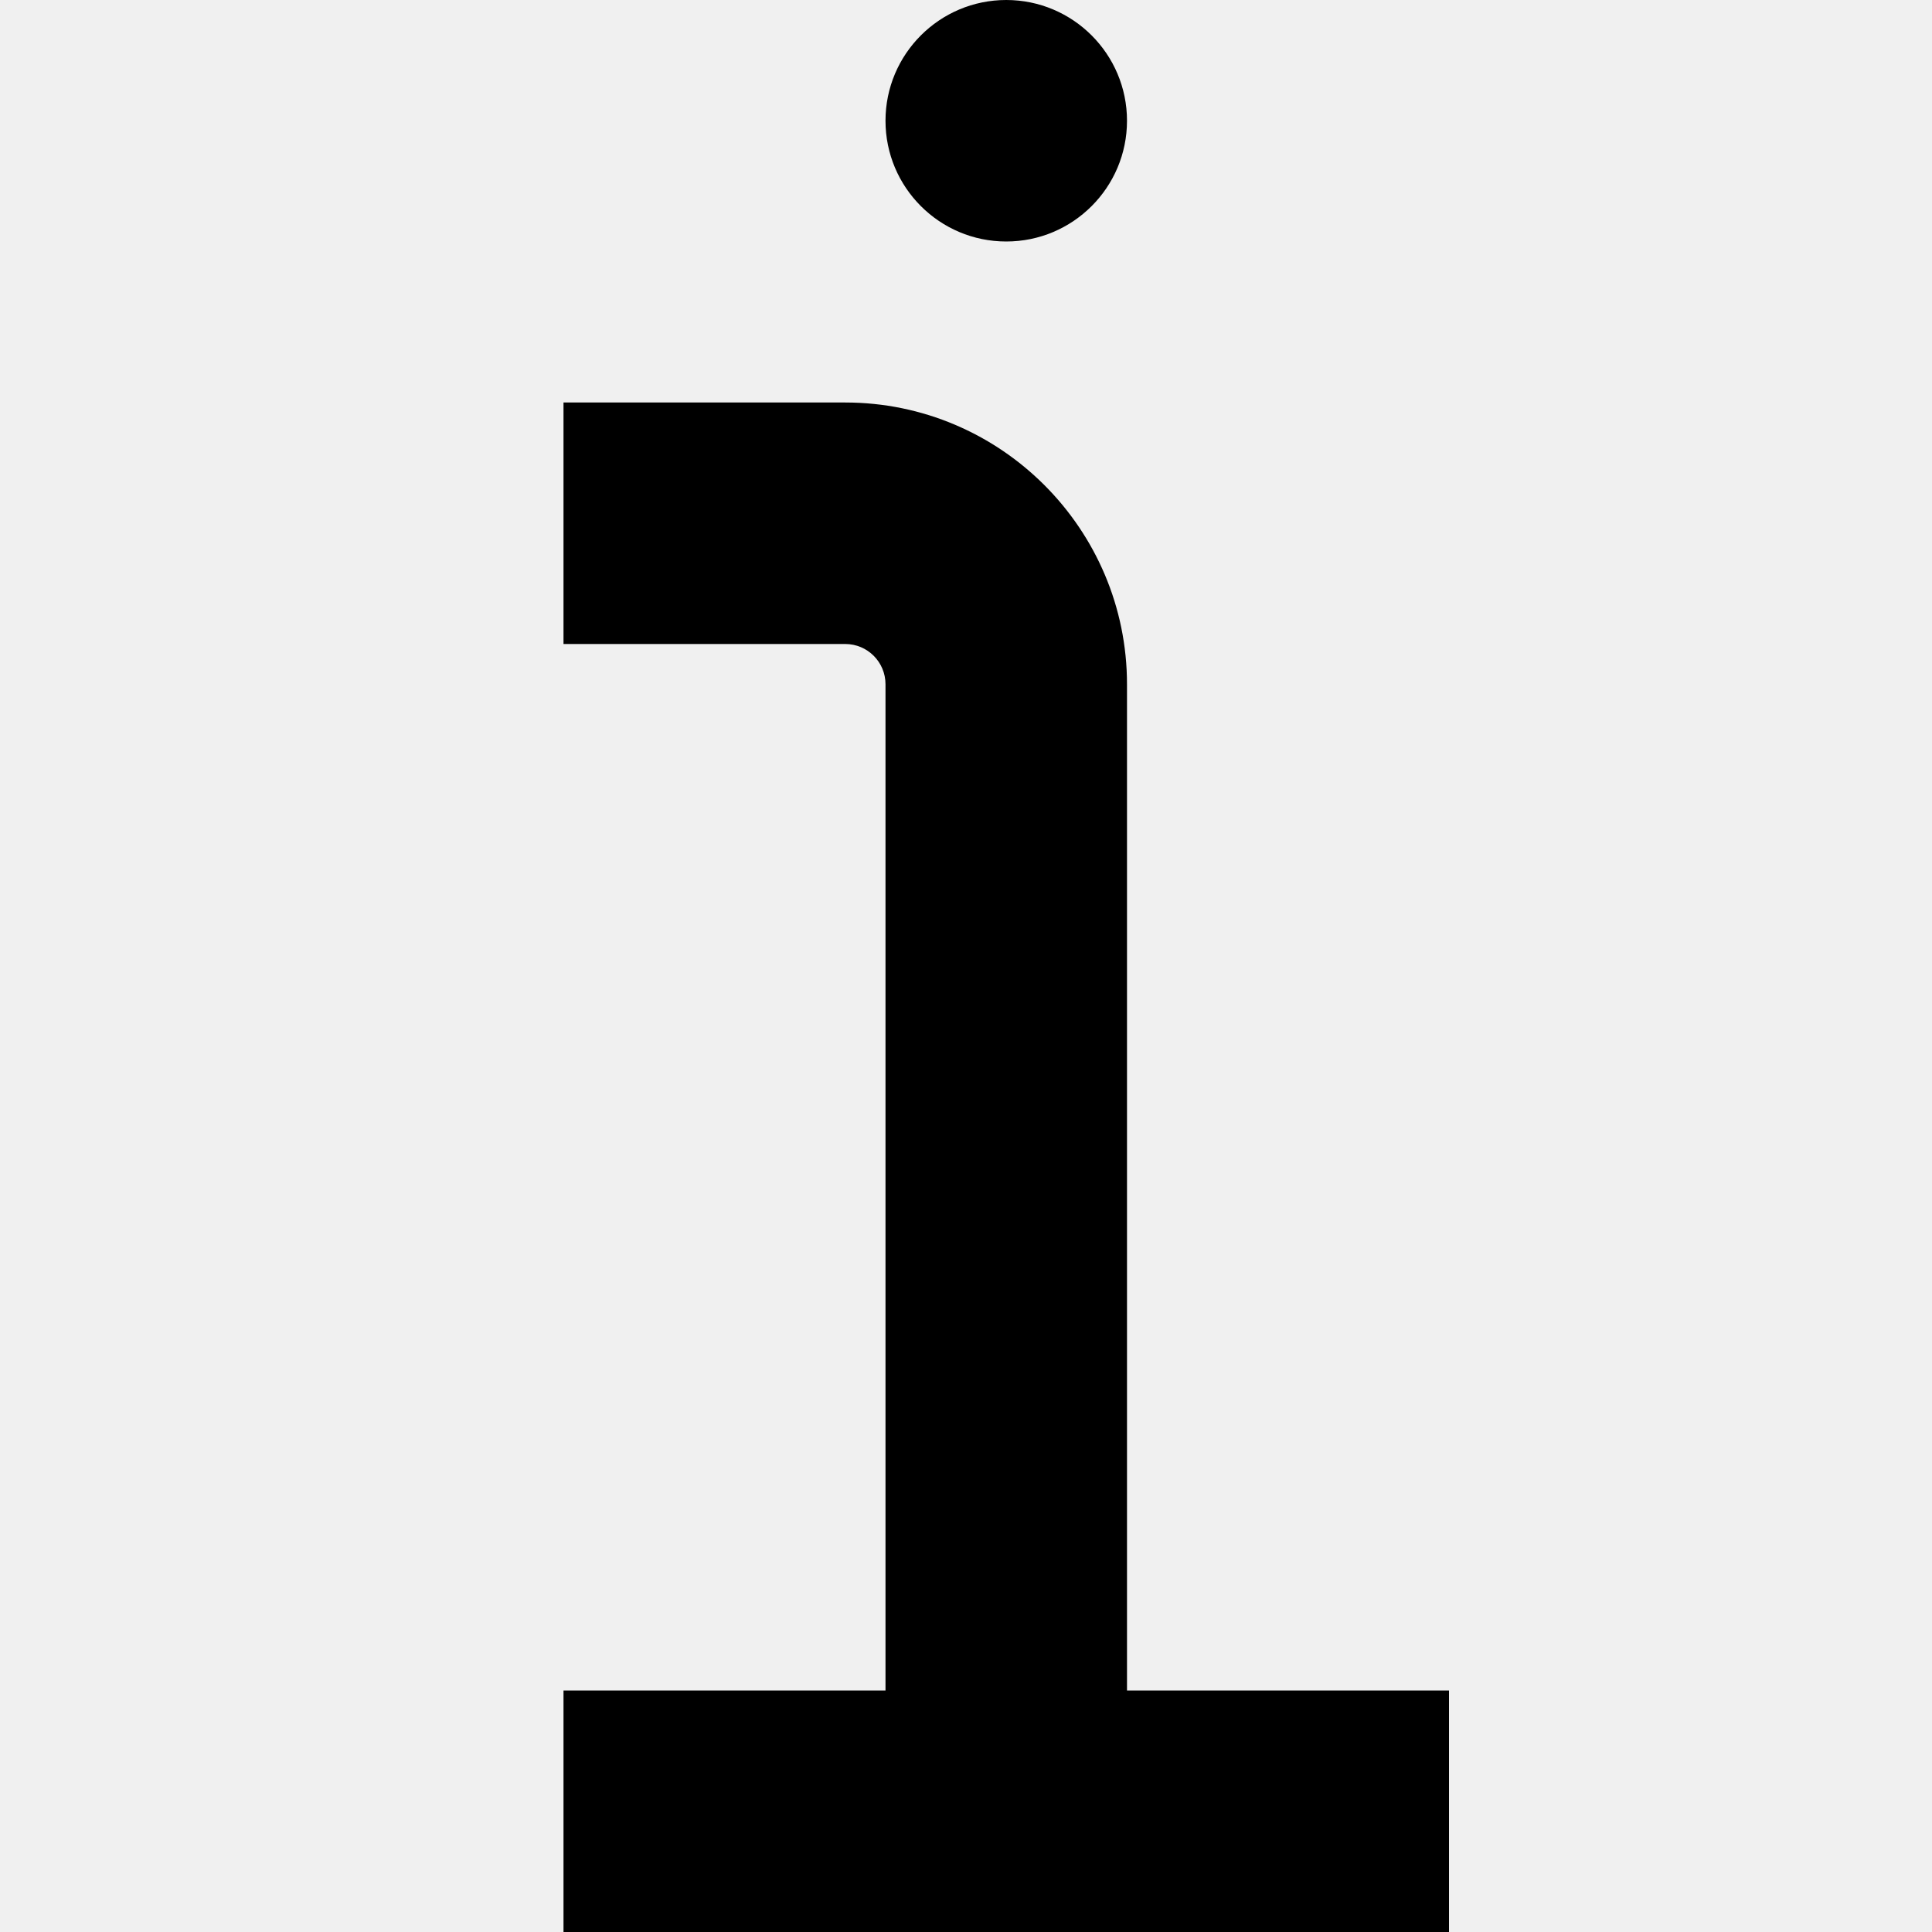
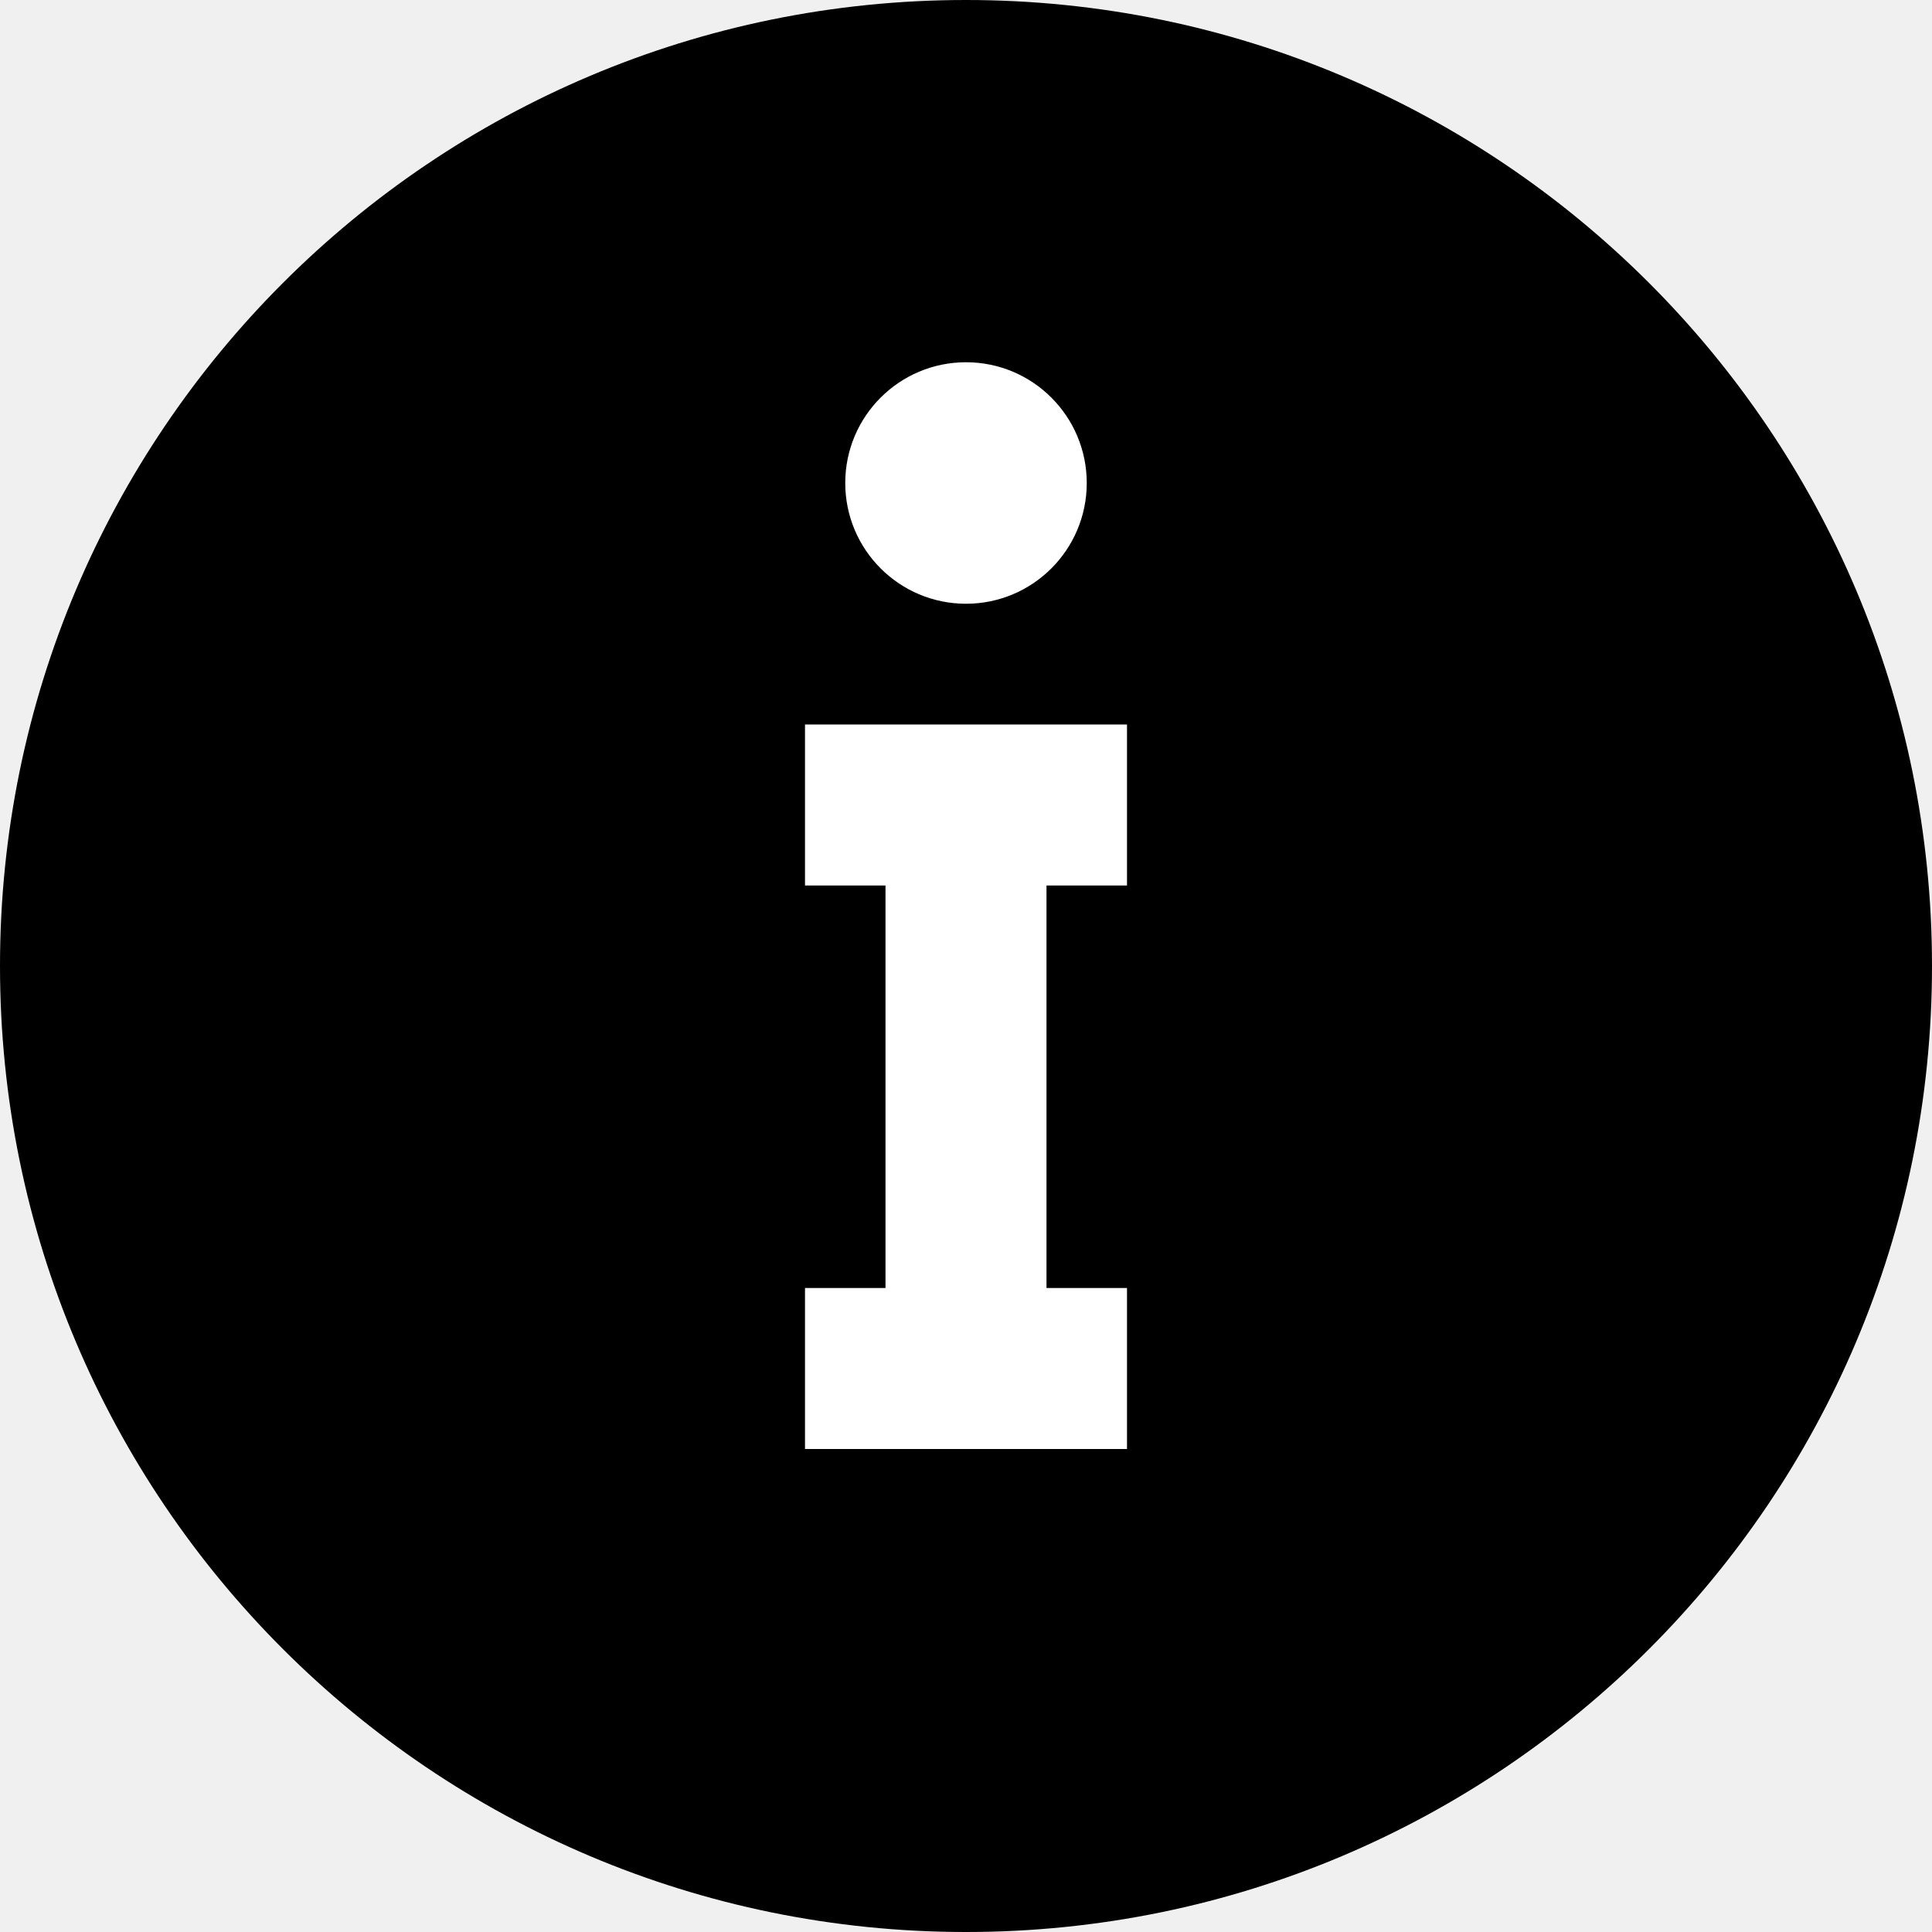
- <svg xmlns="http://www.w3.org/2000/svg" id="Layer_1" data-name="Layer 1" viewBox="0 0 24 24" width="512" height="512">
-   <path d="m11,1.5c0-.828.672-1.5,1.5-1.5s1.5.672,1.5,1.5-.672,1.5-1.5,1.5-1.5-.672-1.5-1.5Zm3,19.5v-12.5c0-1.93-1.57-3.5-3.5-3.5h-3.5v3h3.5c.276,0,.5.224.5.5v12.5h-4v3h11v-3h-4Z" />
+ <svg xmlns="http://www.w3.org/2000/svg" viewBox="0 0 24 24" fill="currentColor">
+   <circle cx="12" cy="12" r="12" />
+   <g fill="#FFFFFF">
+     <circle cx="12" cy="6" r="1.5" />
+     <path d="M10,9 h4 v2 h-1 v5 h1 v2 h-4 v-2 h1 v-5 h-1 Z" />
+   </g>
</svg>
